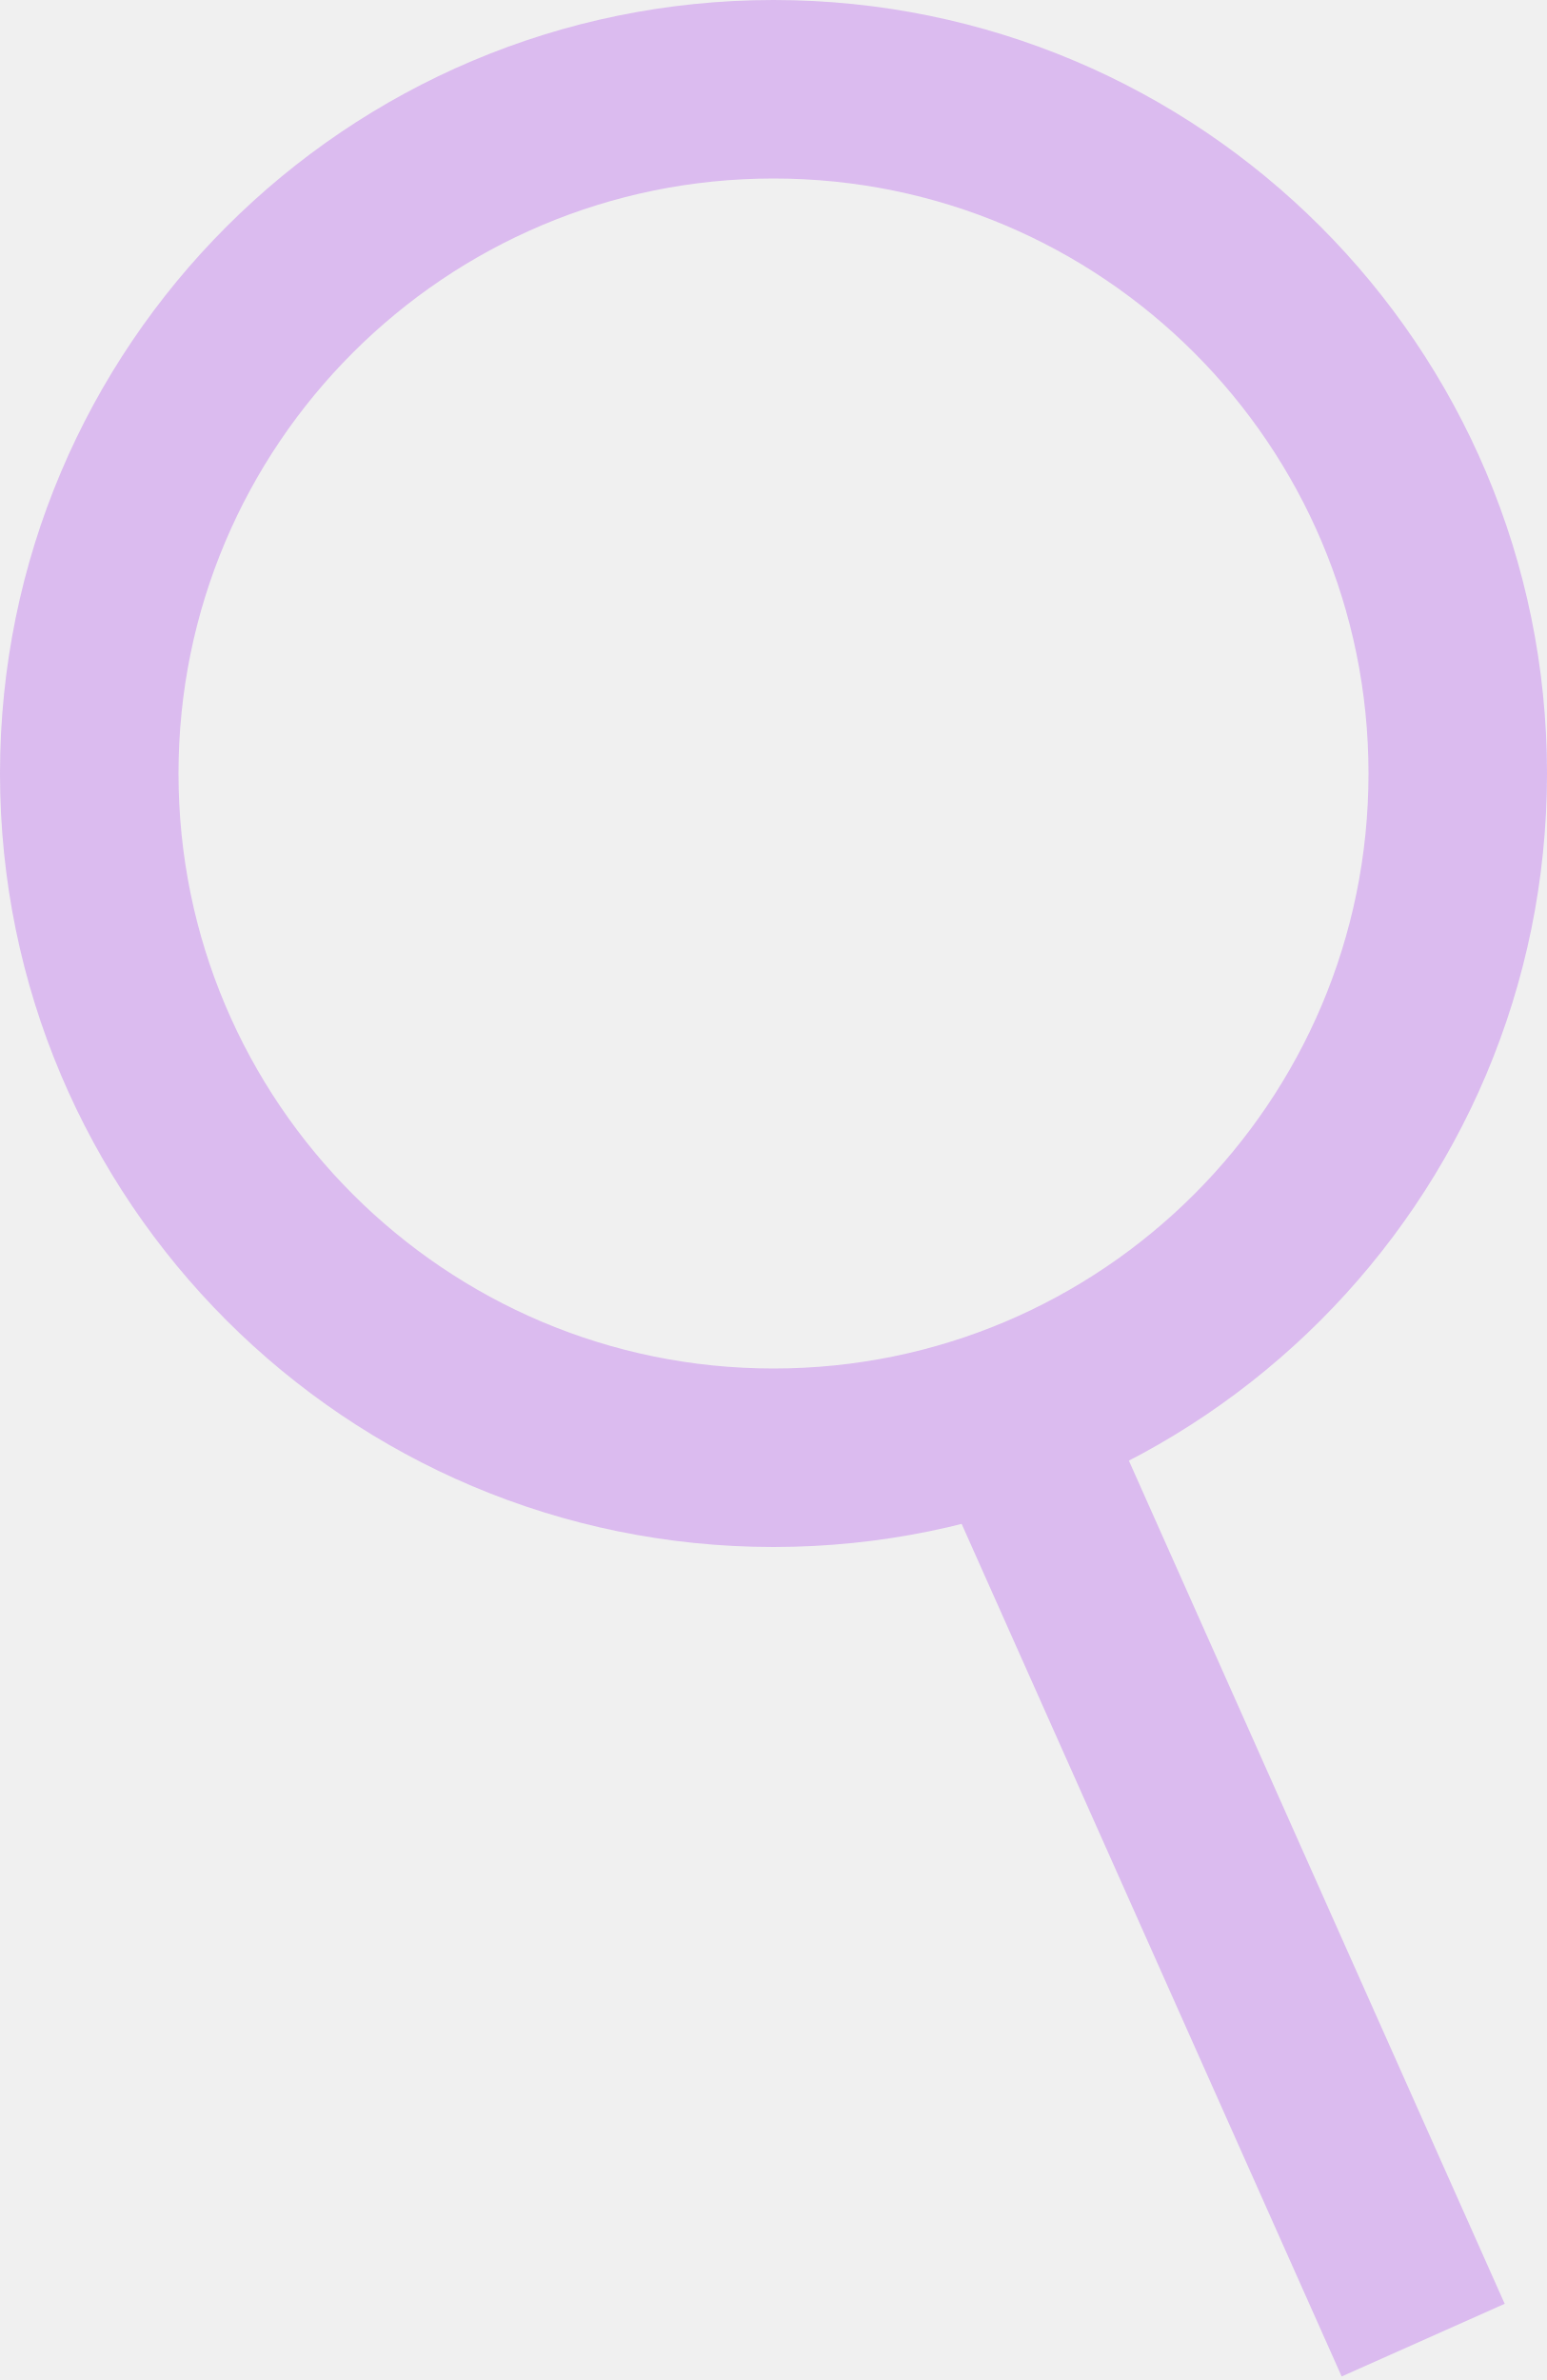
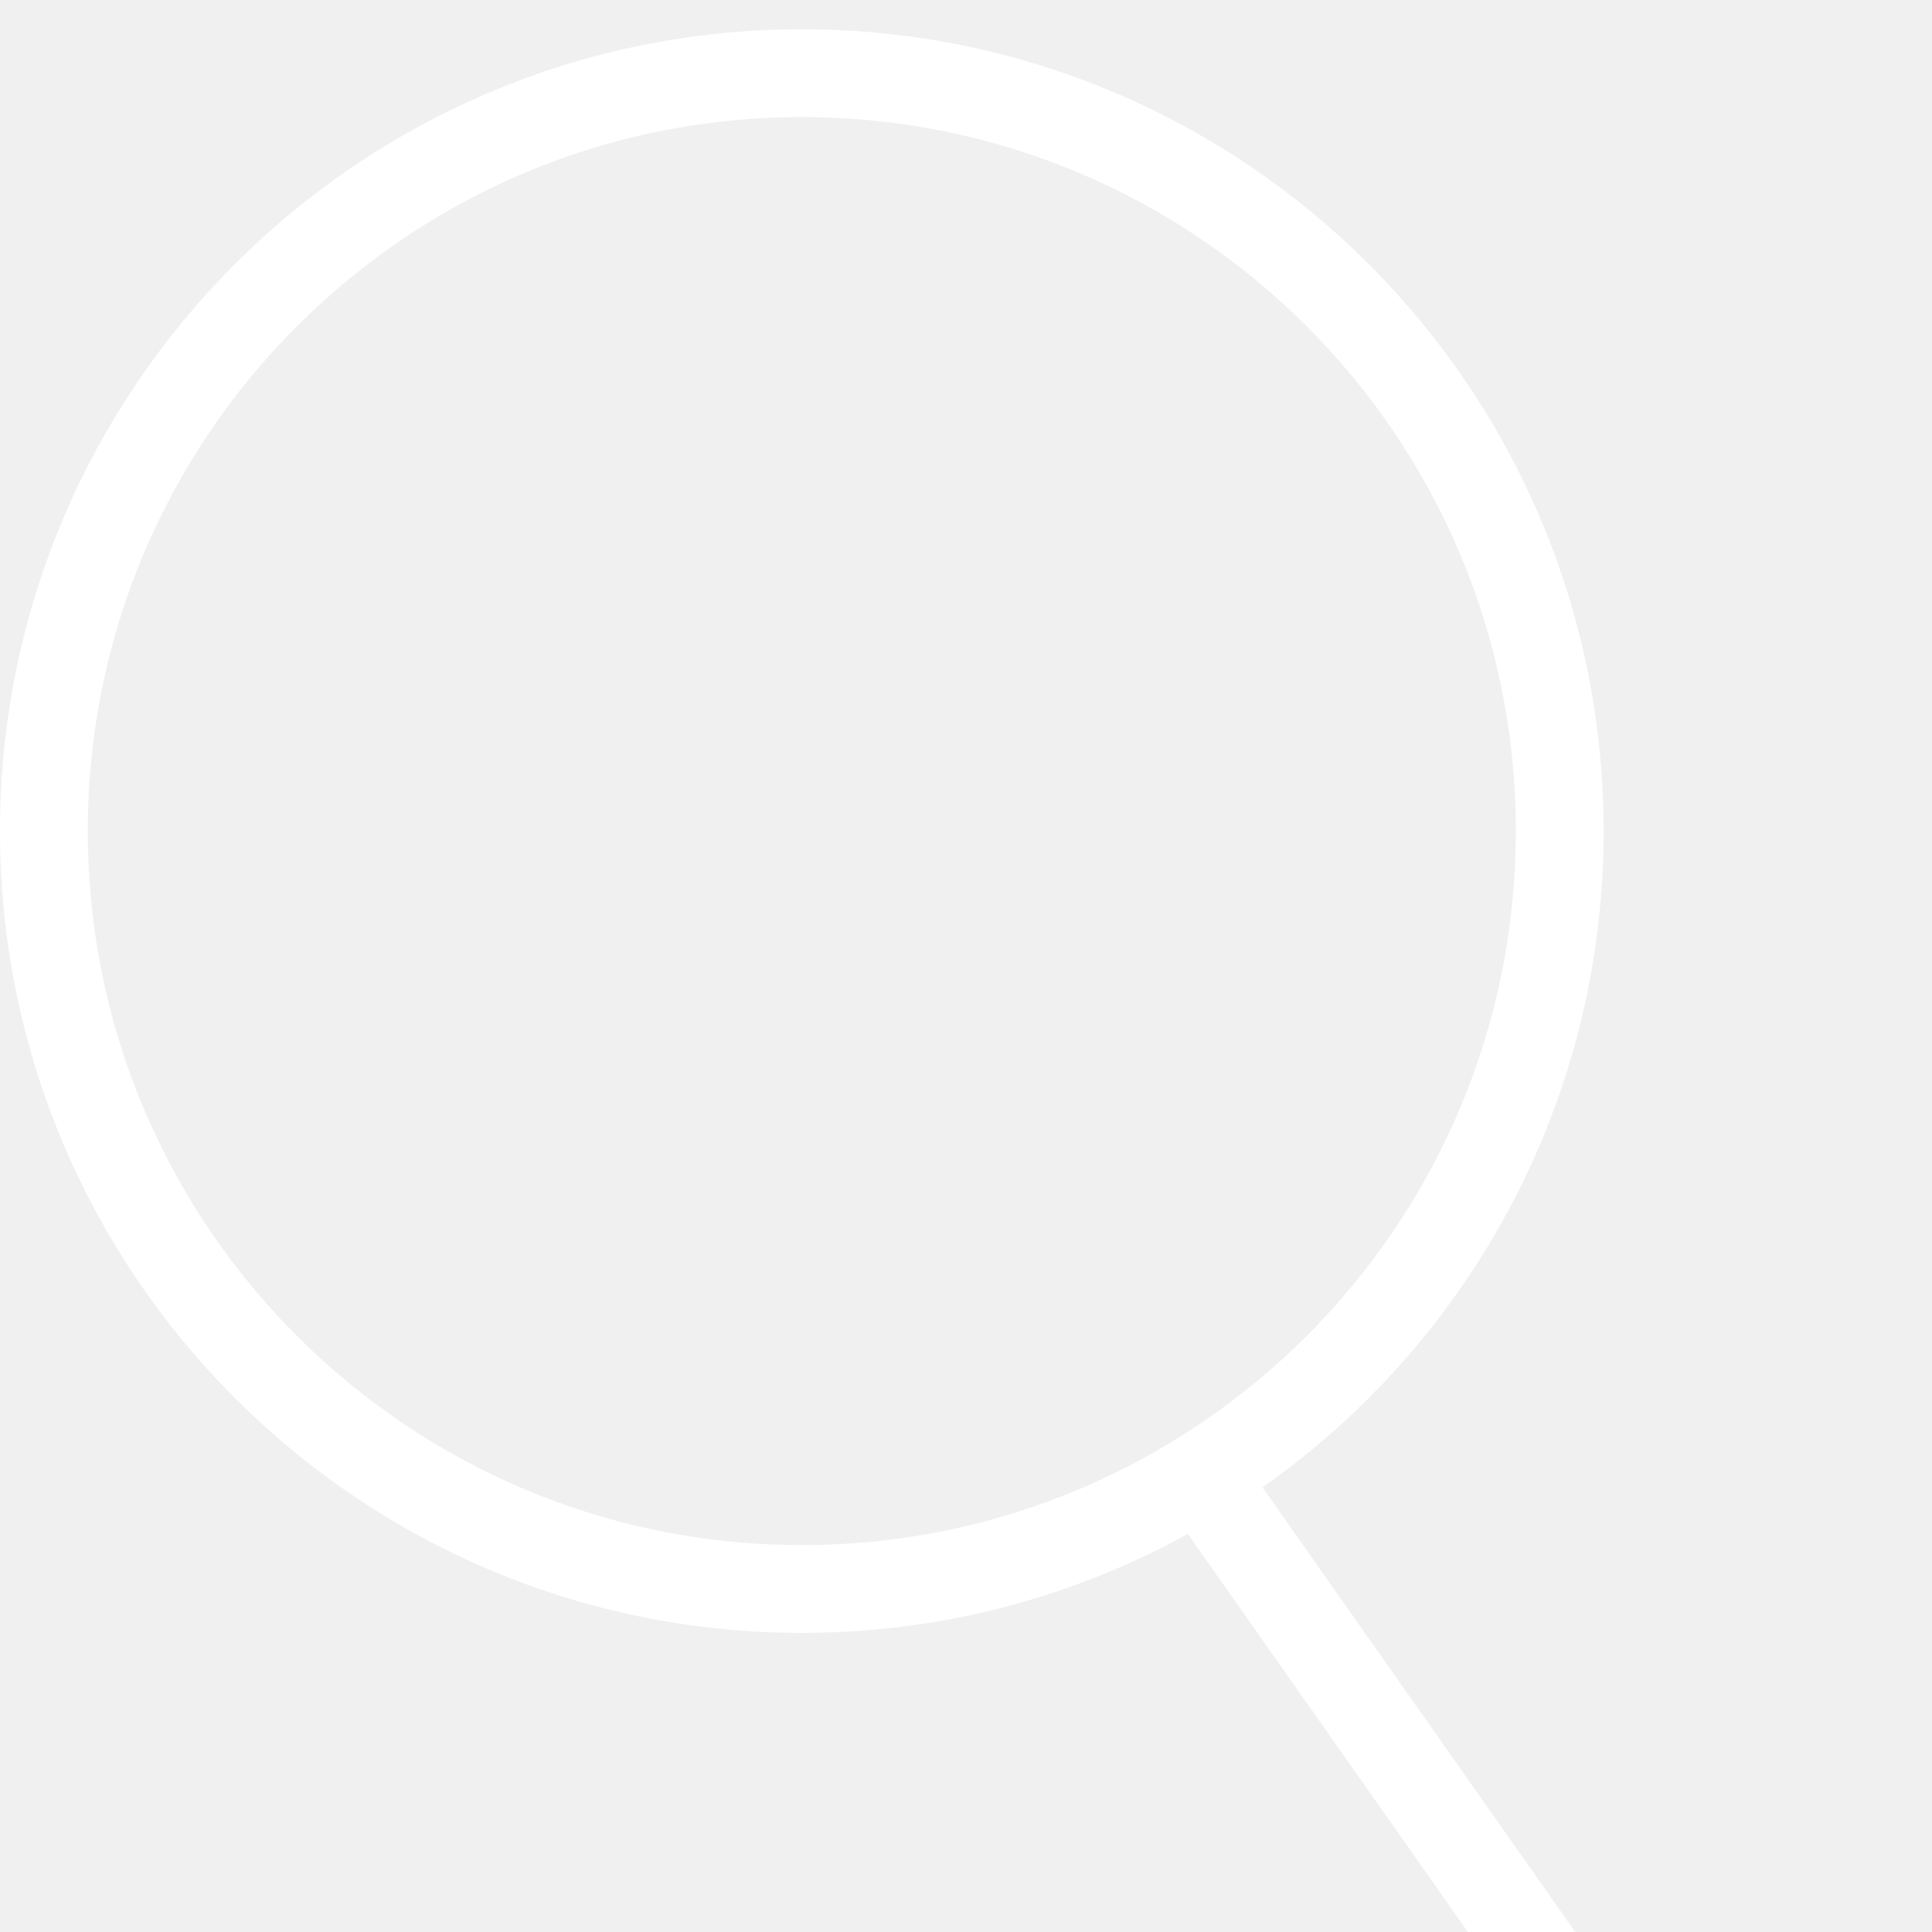
- <svg xmlns="http://www.w3.org/2000/svg" width="26" height="40" viewBox="0 0 26 40" fill="none">
-   <circle cx="13" cy="13" r="11.5" stroke="#DBBBEF" stroke-width="3" />
-   <path d="M17.398 24.7L23.919 39.33" stroke="#DBBBEF" stroke-width="3" />
+ <svg xmlns="http://www.w3.org/2000/svg" height="20" width="20" viewBox="0 0 66 64" fill="none">
+   <circle cx="27.391" cy="27.391" r="25.891" stroke="#ffffff" stroke-width="3" />
+   <line x1="40.216" y1="48.28" x2="64.227" y2="82.406" stroke="#ffffff" stroke-width="3" />
</svg>
